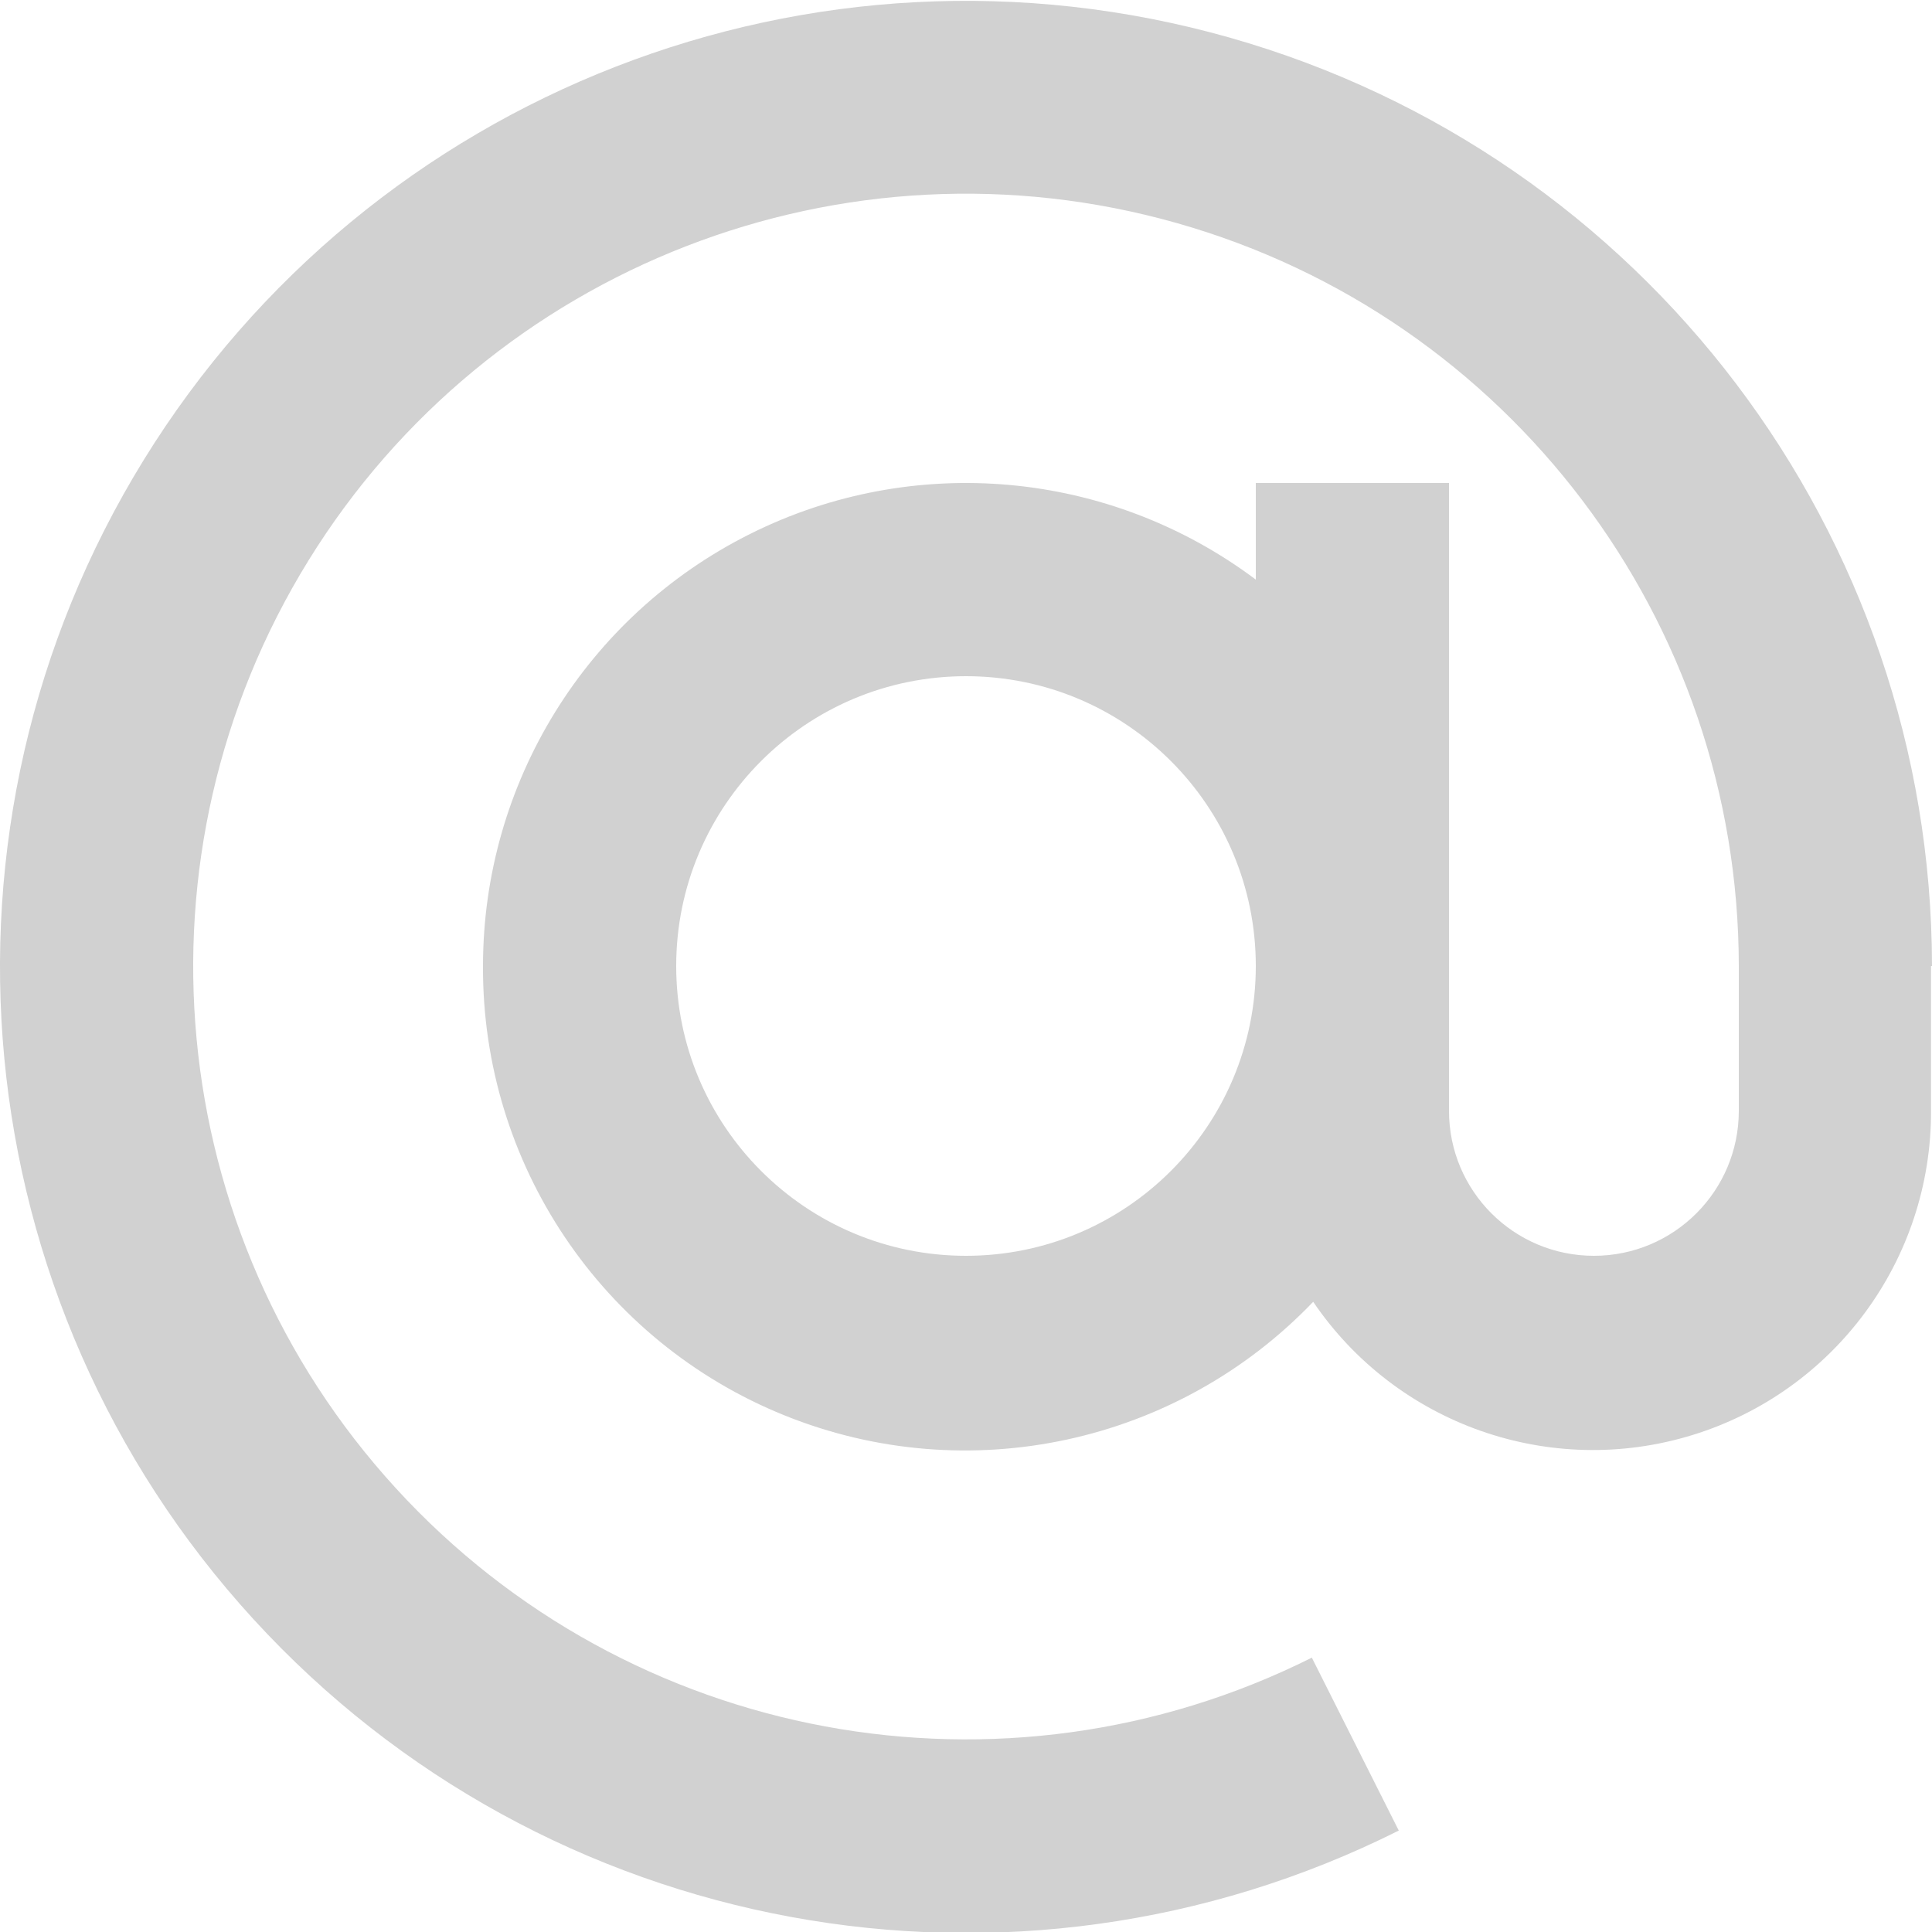
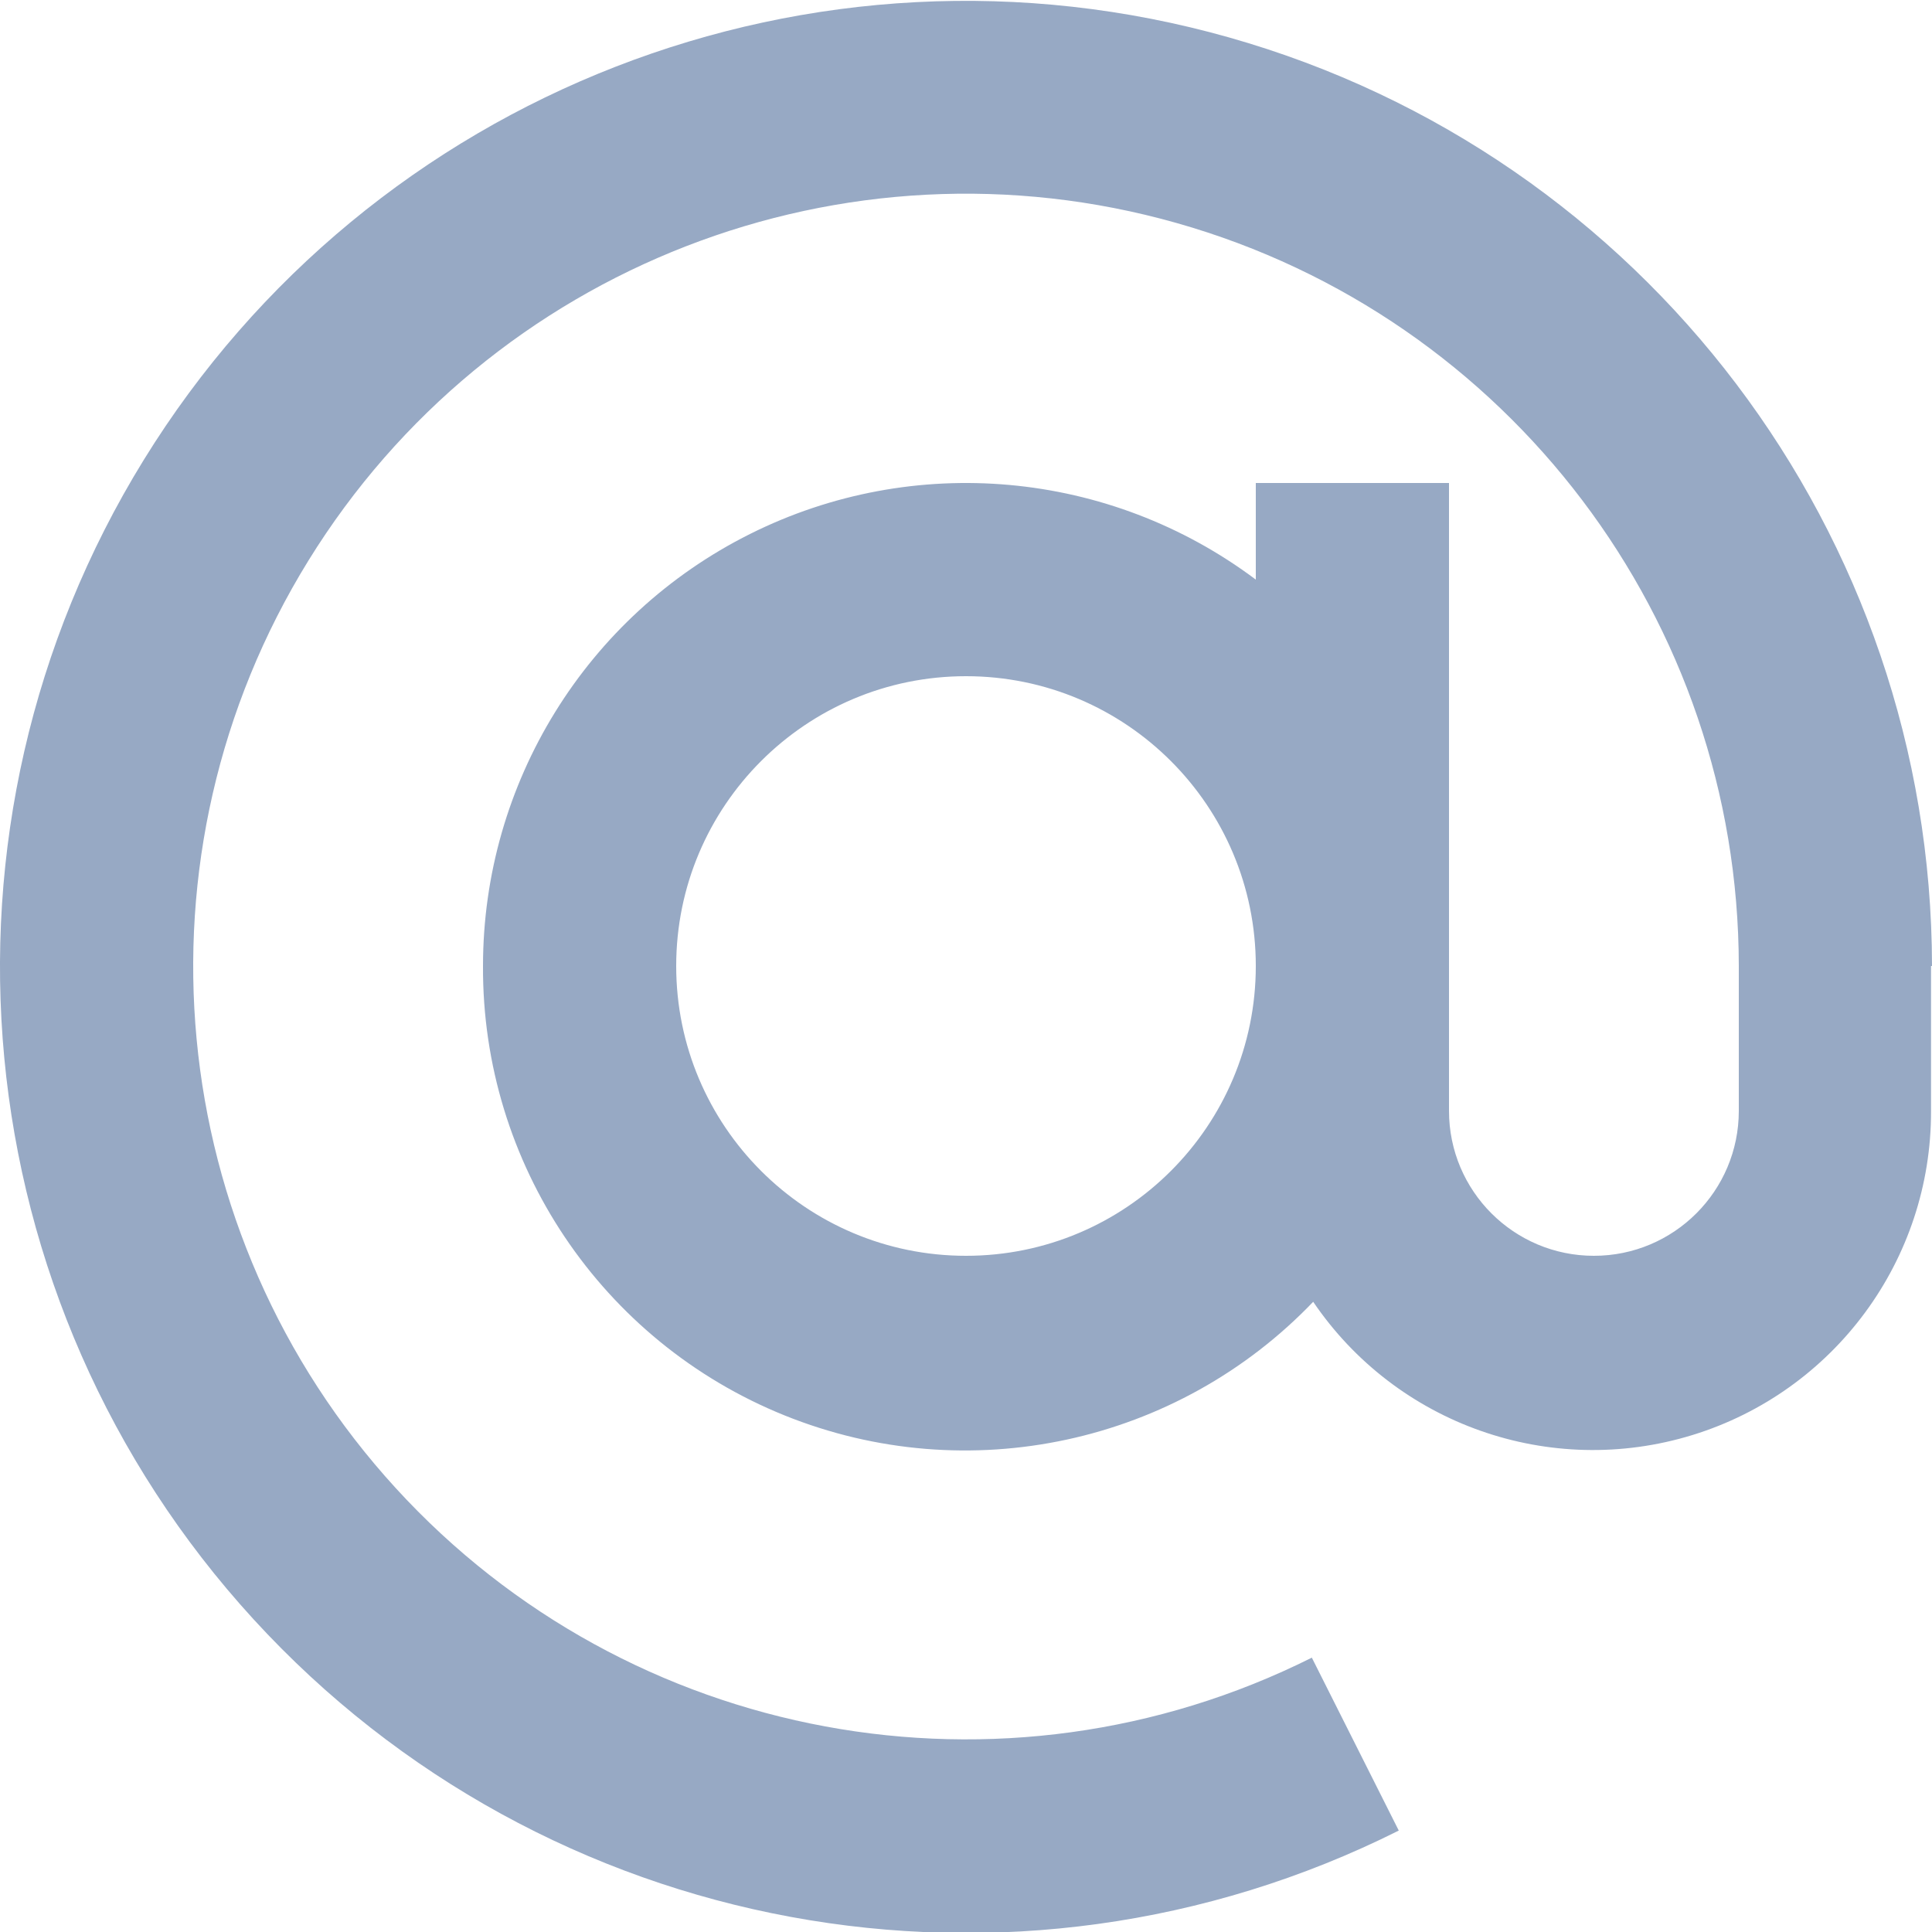
- <svg xmlns="http://www.w3.org/2000/svg" viewBox="0 0 20 20" fill="rgba(209, 209, 209, 1)">
+ <svg xmlns="http://www.w3.org/2000/svg" viewBox="0 0 20 20" fill="#97a9c4">
  <path d="M13.6 13.47A4.99 4.99 0 0 1 5 10a5 5 0 0 1 8-4V5h2v6.5a1.5 1.5 0 0 0 3 0V10a8 8 0 1 0-4.42 7.16l.9 1.79A10 10 0 1 1 20 10h-.18.17v1.5a3.5 3.5 0 0 1-6.4 1.97zM10 13a3 3 0 1 0 0-6 3 3 0 0 0 0 6z" />
</svg>
